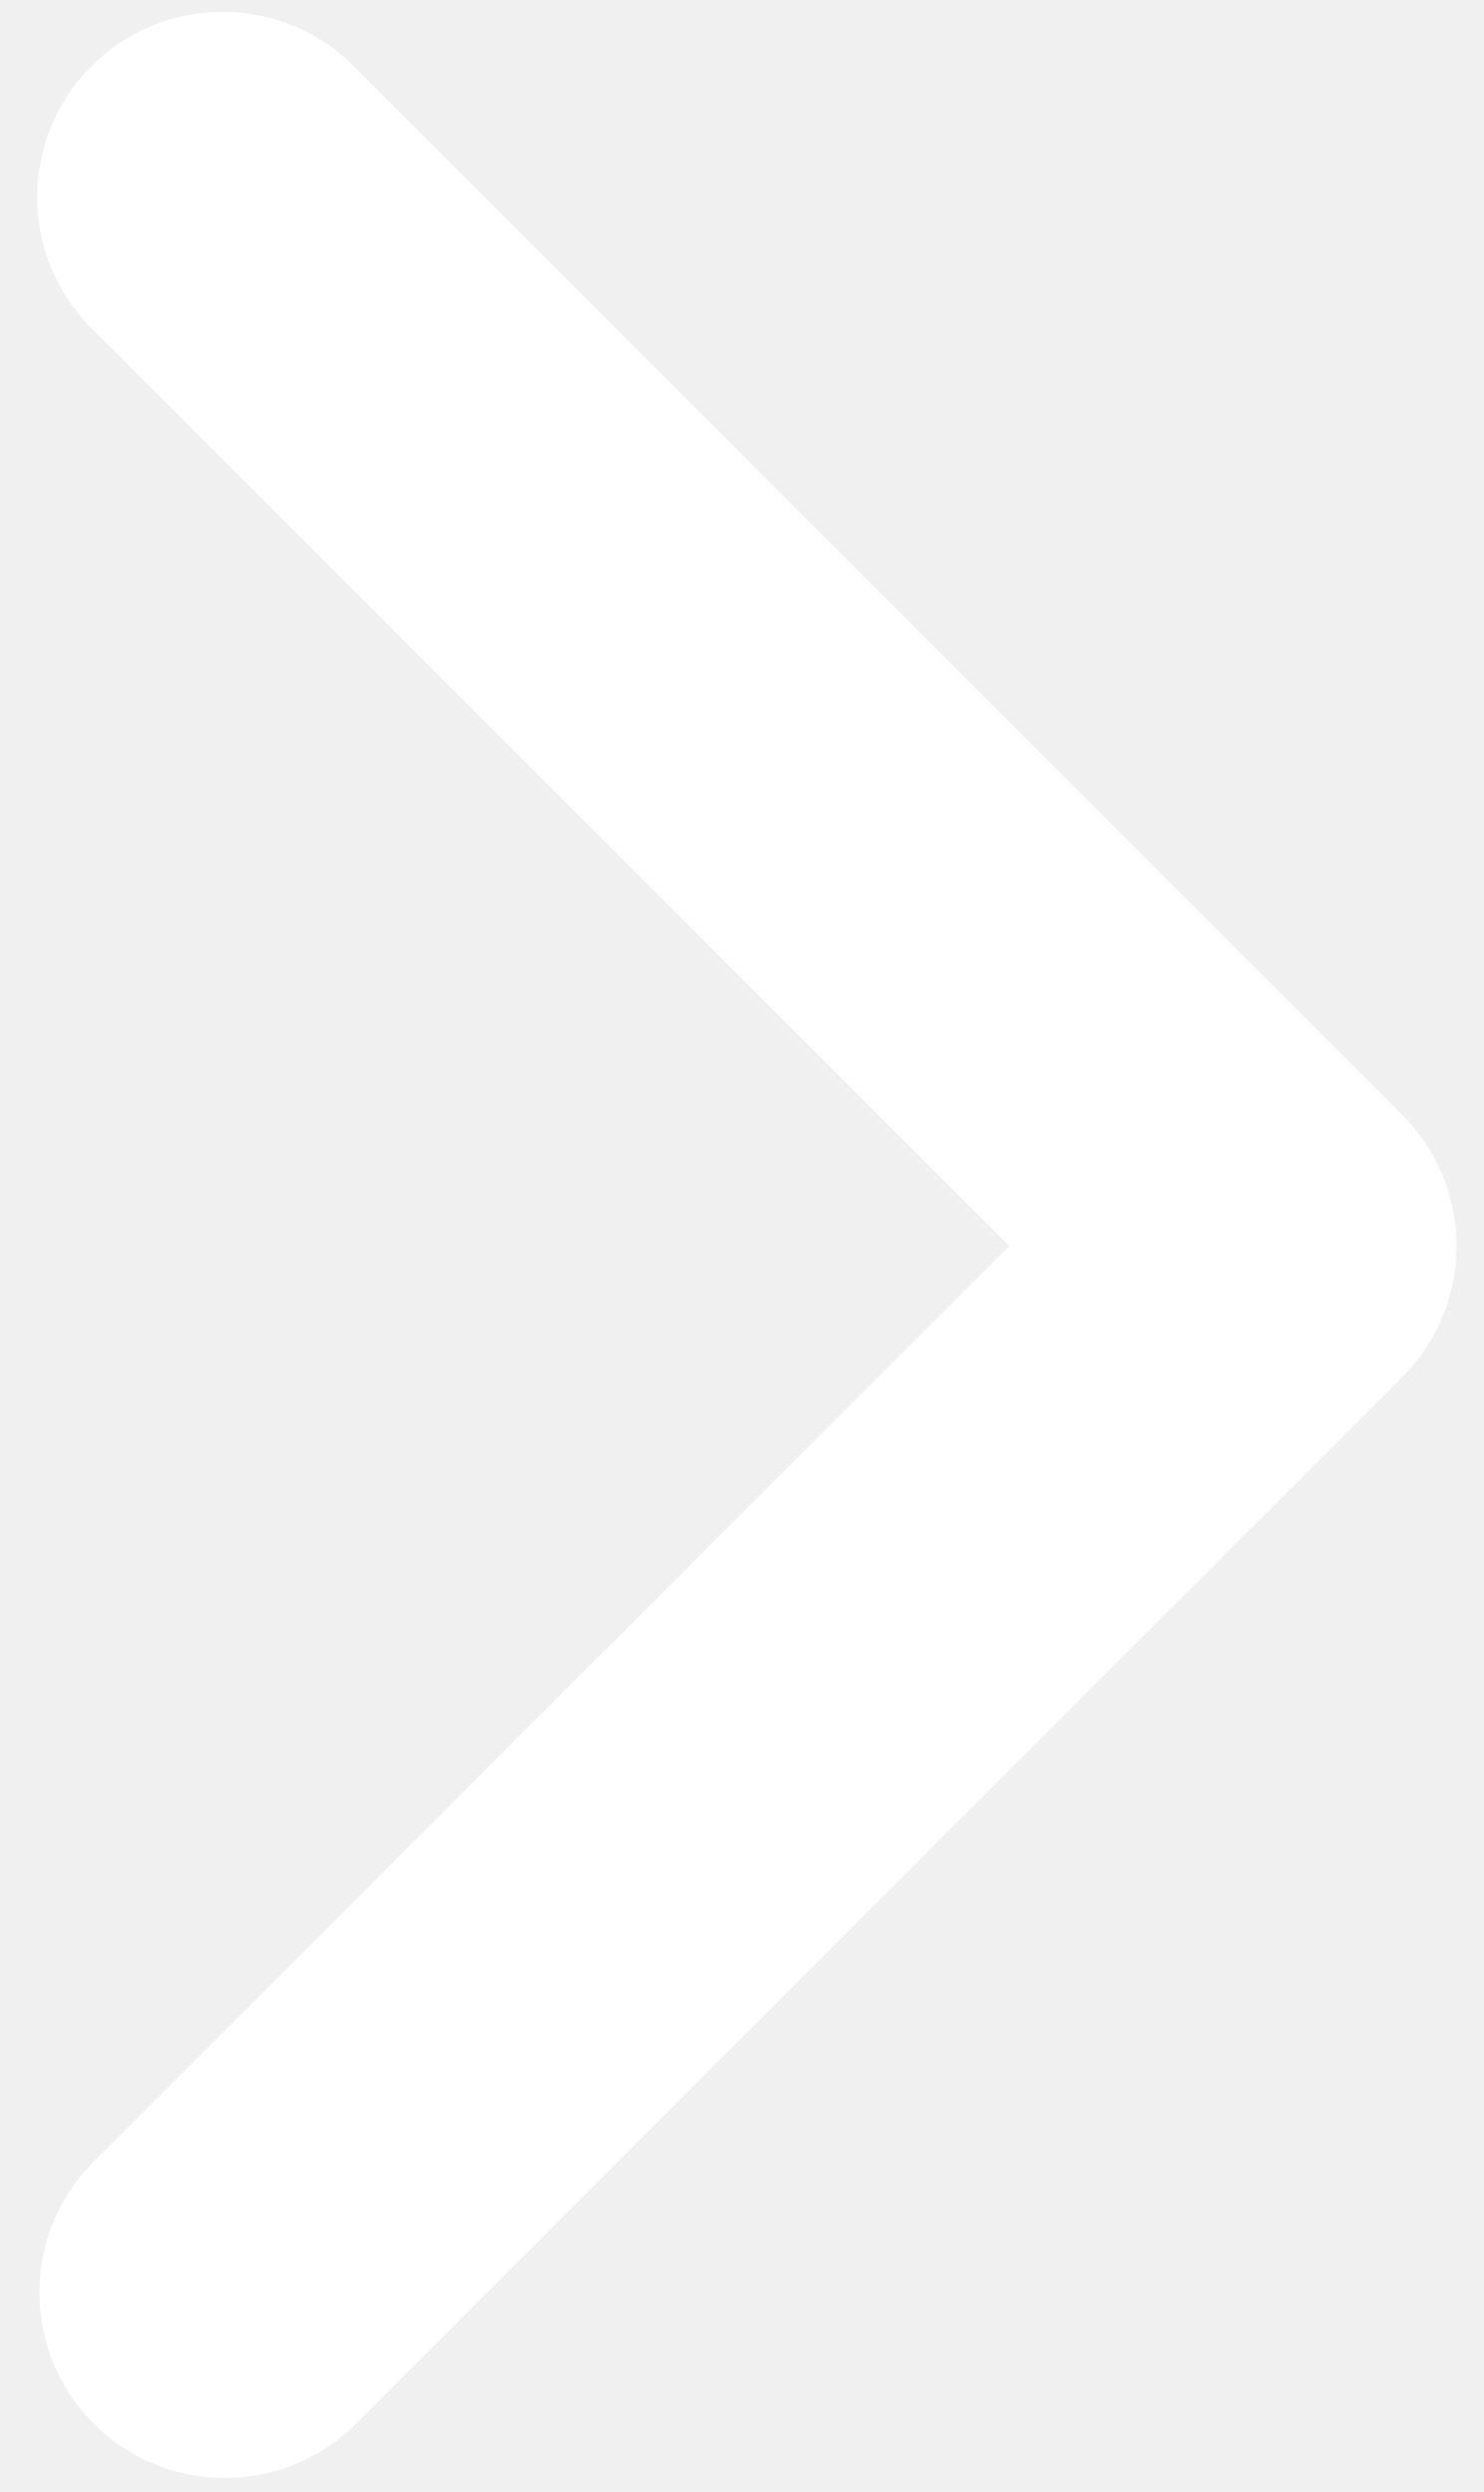
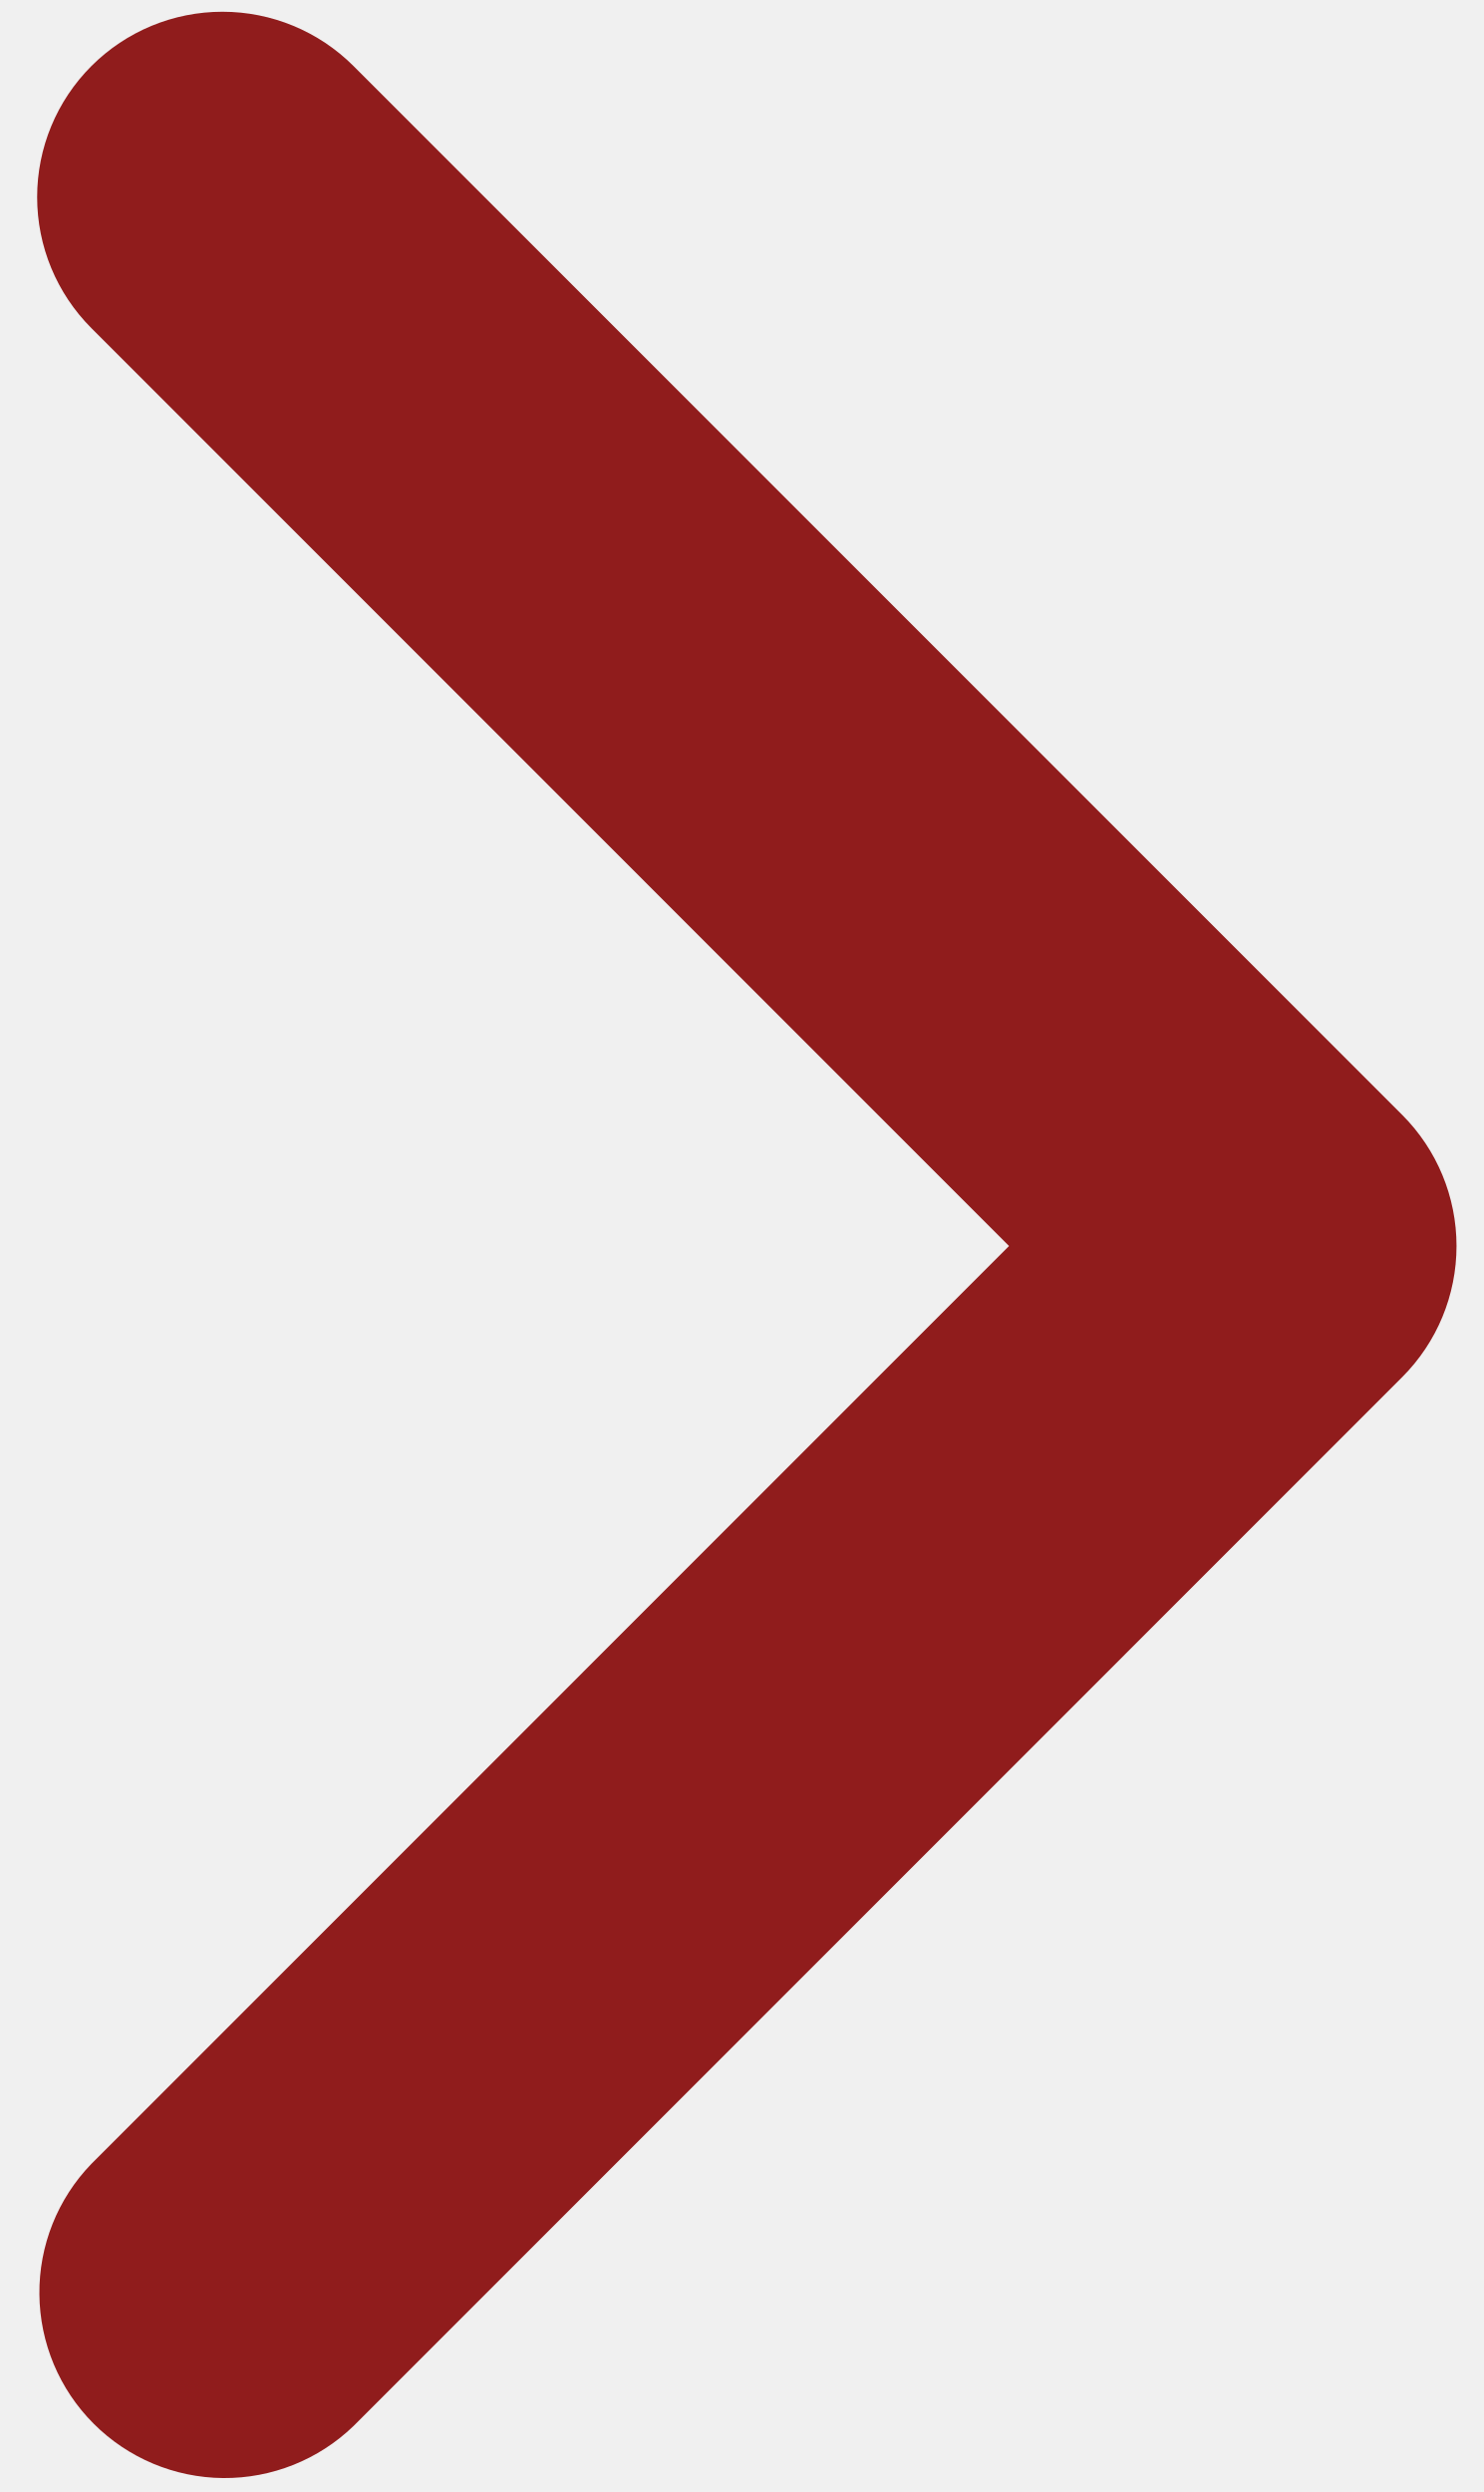
<svg xmlns="http://www.w3.org/2000/svg" width="25" height="42" viewBox="0 0 25 42" fill="none">
-   <path d="M1.541 1.113C0.955 1.699 0.626 2.493 0.626 3.322C0.626 4.151 0.955 4.945 1.541 5.531L17.009 21L1.541 36.469C0.971 37.058 0.656 37.847 0.664 38.667C0.671 39.486 0.999 40.27 1.579 40.849C2.158 41.429 2.942 41.758 3.761 41.765C4.581 41.772 5.37 41.457 5.959 40.888L23.637 23.209C24.223 22.623 24.552 21.829 24.552 21C24.552 20.171 24.223 19.377 23.637 18.791L5.959 1.113C5.373 0.527 4.579 0.198 3.75 0.198C2.921 0.198 2.127 0.527 1.541 1.113Z" fill="white" />
+   <path d="M1.541 1.113C0.955 1.699 0.626 2.493 0.626 3.322C0.626 4.151 0.955 4.945 1.541 5.531L17.009 21L1.541 36.469C0.971 37.058 0.656 37.847 0.664 38.667C0.671 39.486 0.999 40.27 1.579 40.849C2.158 41.429 2.942 41.758 3.761 41.765C4.581 41.772 5.37 41.457 5.959 40.888L23.637 23.209C24.223 22.623 24.552 21.829 24.552 21C24.552 20.171 24.223 19.377 23.637 18.791L5.959 1.113C5.373 0.527 4.579 0.198 3.75 0.198C2.921 0.198 2.127 0.527 1.541 1.113Z" fill="#901C1C" />
</svg>
